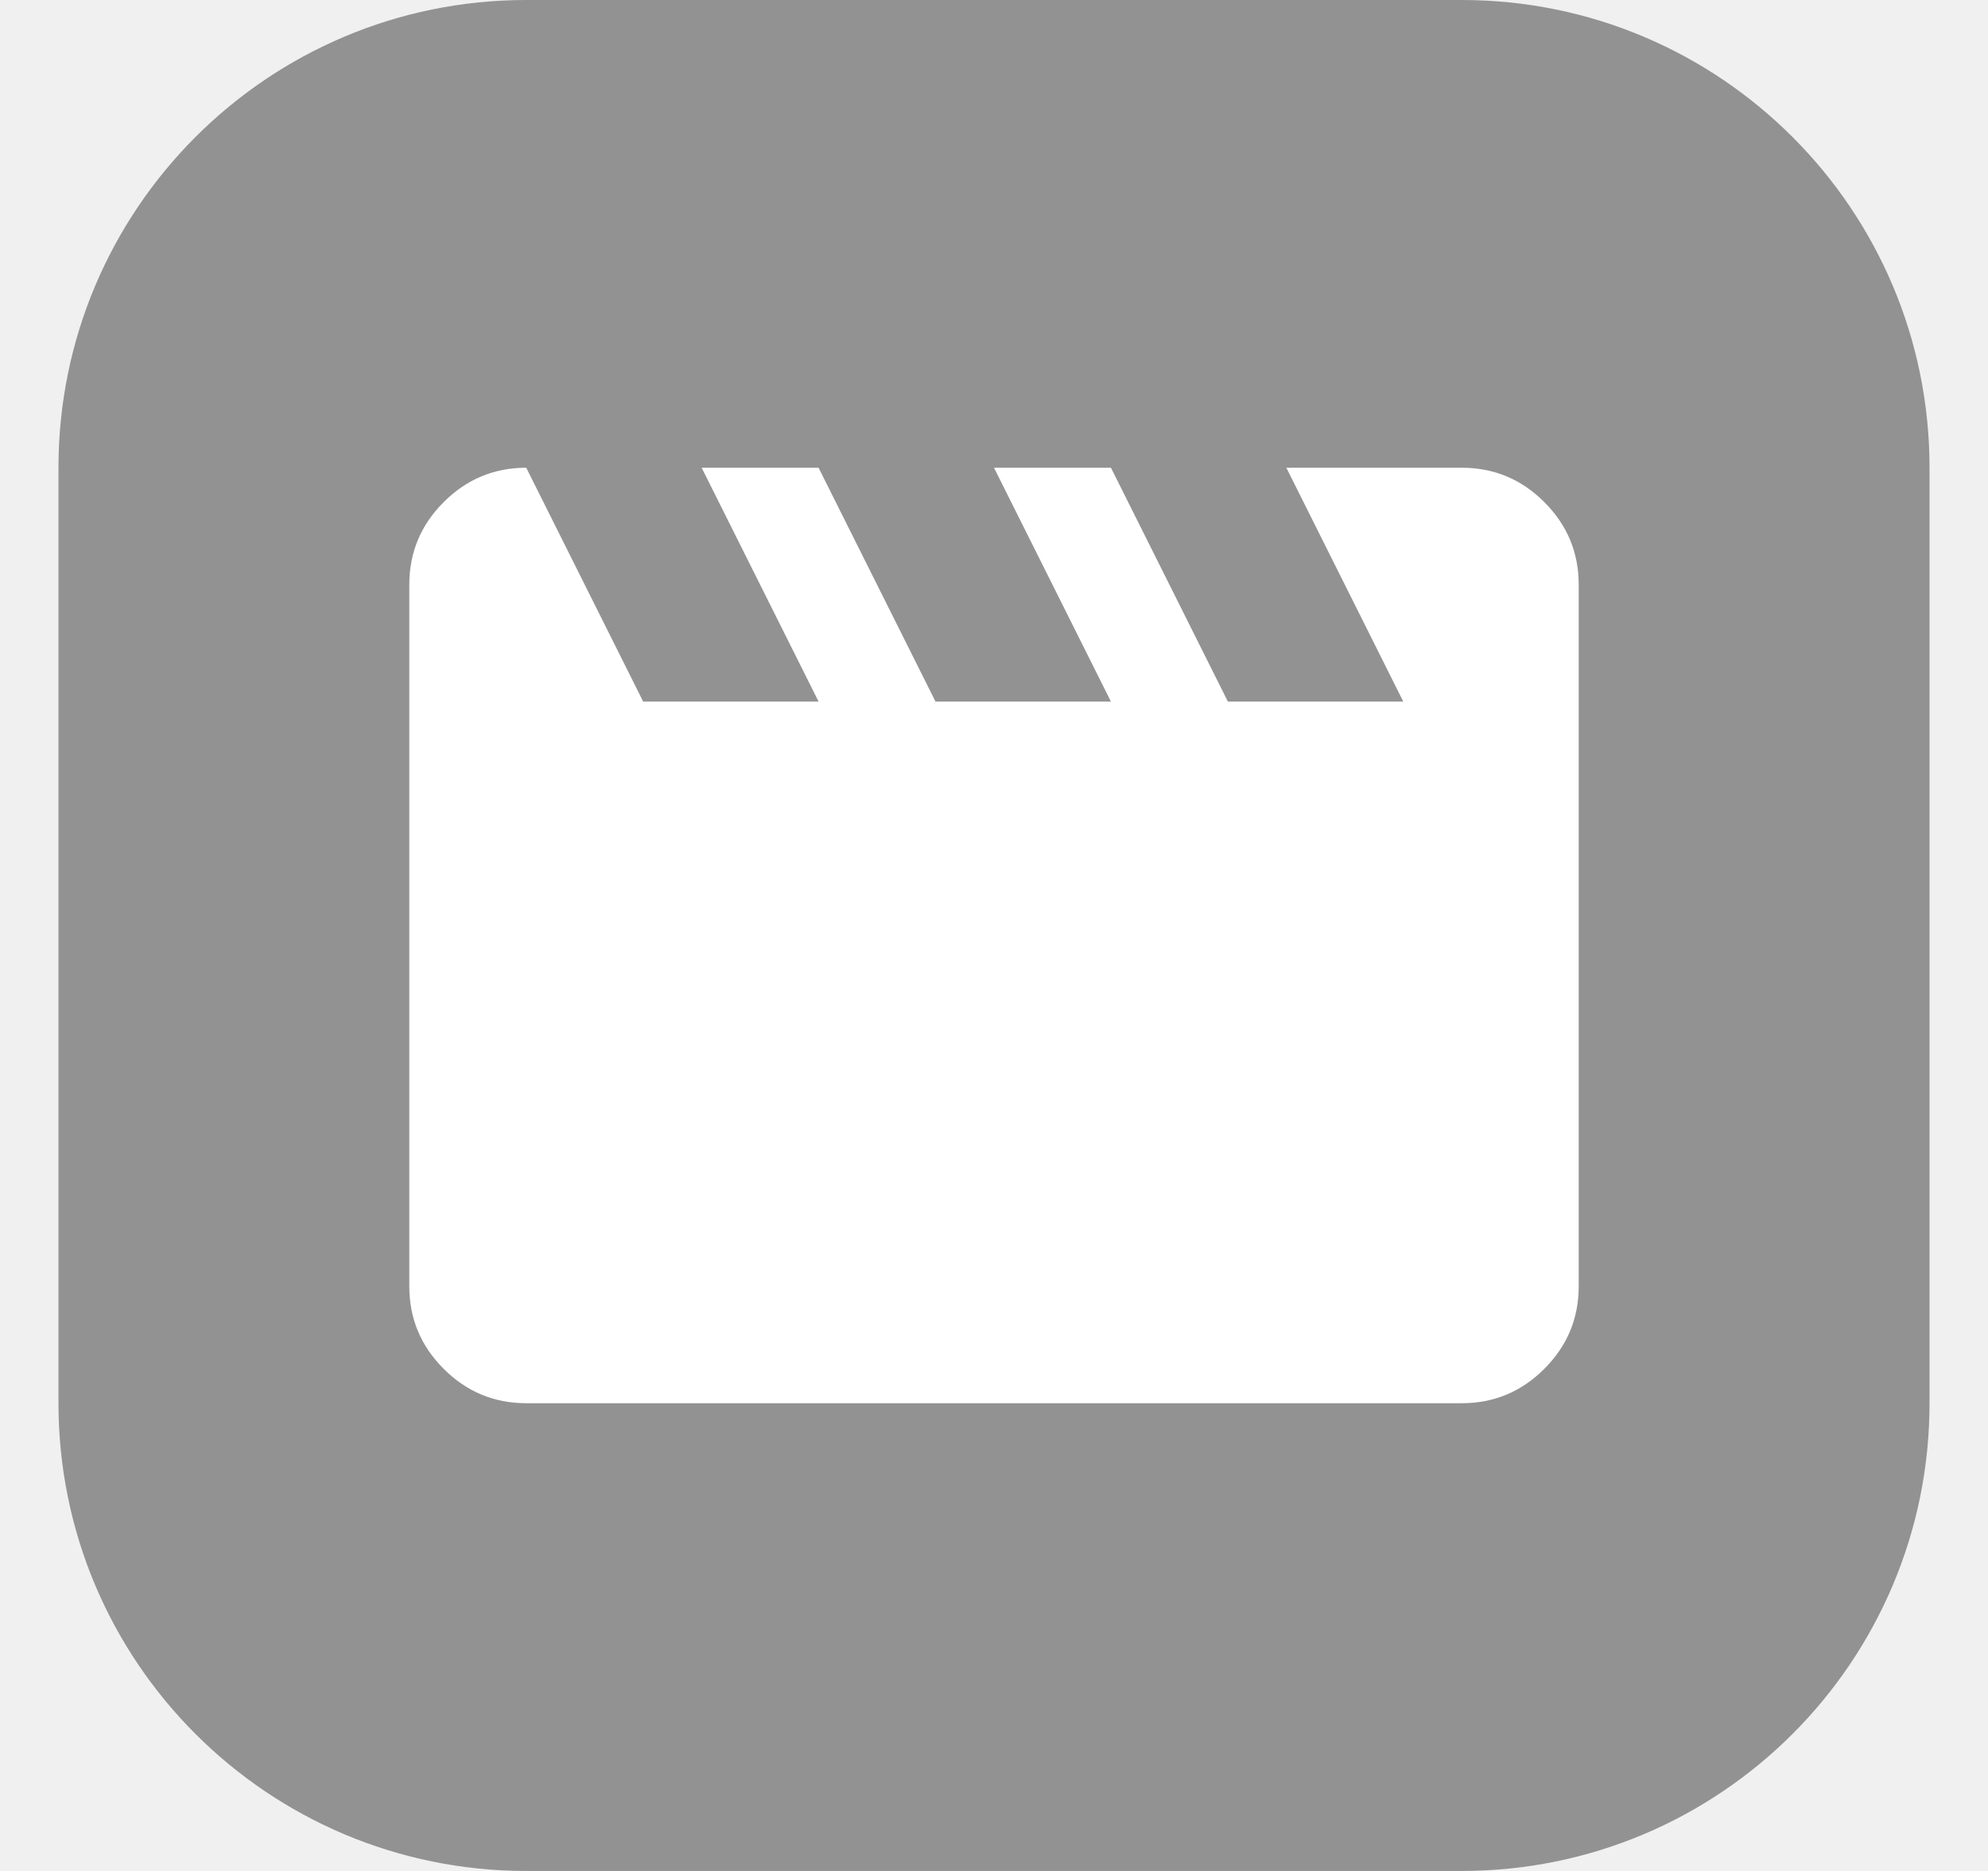
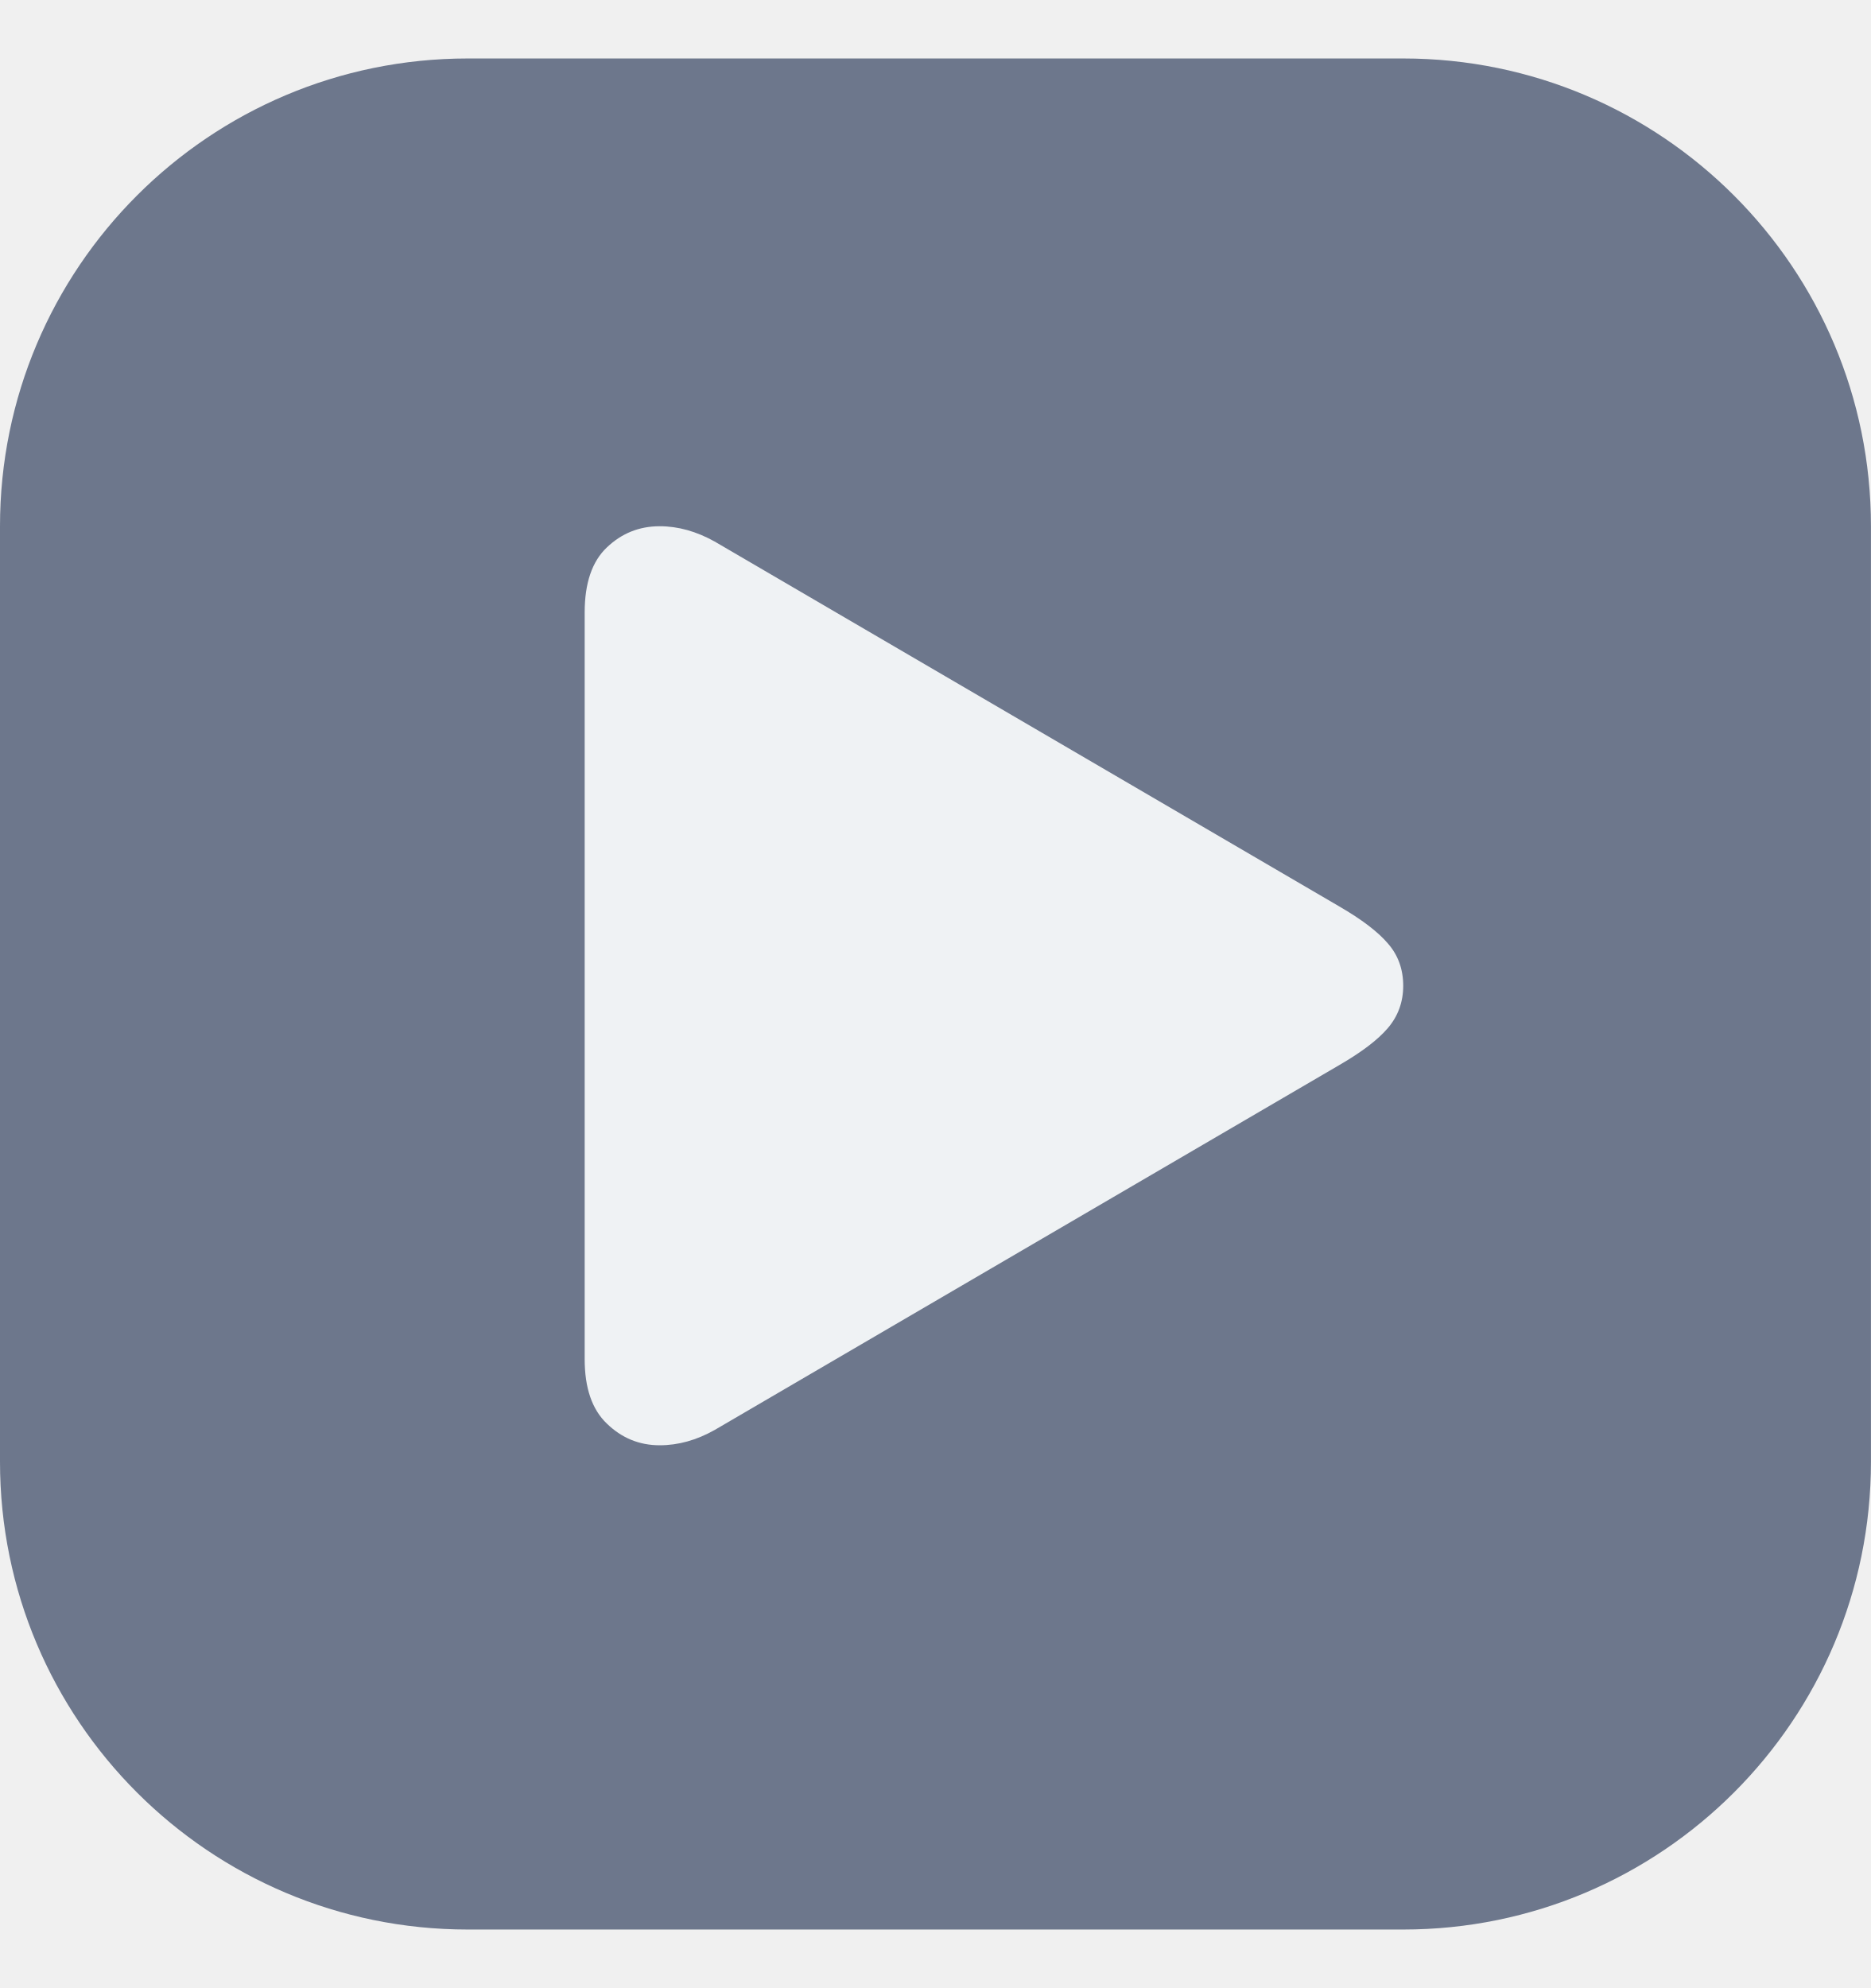
- <svg xmlns="http://www.w3.org/2000/svg" width="17" height="16" viewBox="0 0 17 16" fill="none">
-   <rect x="0.5" width="16" height="16" rx="4" fill="#929292" />
-   <path d="M4.5 4L5.5 6H7L6 4H7L8 6H9.5L8.5 4H9.5L10.5 6H12L11 4H12.5C12.775 4 13.01 4.098 13.206 4.294C13.402 4.49 13.5 4.725 13.5 5V11C13.5 11.275 13.402 11.51 13.206 11.706C13.01 11.902 12.775 12 12.5 12H4.5C4.225 12 3.99 11.902 3.794 11.706C3.598 11.51 3.5 11.275 3.5 11V5C3.5 4.725 3.598 4.49 3.794 4.294C3.99 4.098 4.225 4 4.5 4Z" fill="white" />
+ <svg xmlns="http://www.w3.org/2000/svg" width="16" height="17" viewBox="0 0 16 17" fill="none">
+   <rect y="0.5" width="16" height="16" rx="4" fill="#6D778C" />
+   <path d="M5 11.622V5.237C5 4.987 5.063 4.801 5.19 4.681C5.317 4.56 5.467 4.5 5.642 4.5C5.799 4.5 5.956 4.544 6.112 4.631L11.453 7.751C11.646 7.863 11.784 7.968 11.869 8.068C11.956 8.167 12 8.288 12 8.43C12 8.568 11.956 8.689 11.869 8.791C11.784 8.891 11.646 8.996 11.453 9.108L6.112 12.228C5.956 12.316 5.799 12.359 5.642 12.359C5.467 12.359 5.317 12.297 5.19 12.174C5.063 12.053 5 11.869 5 11.622Z" fill="#F6F8F9" fill-opacity="0.95" />
</svg>
